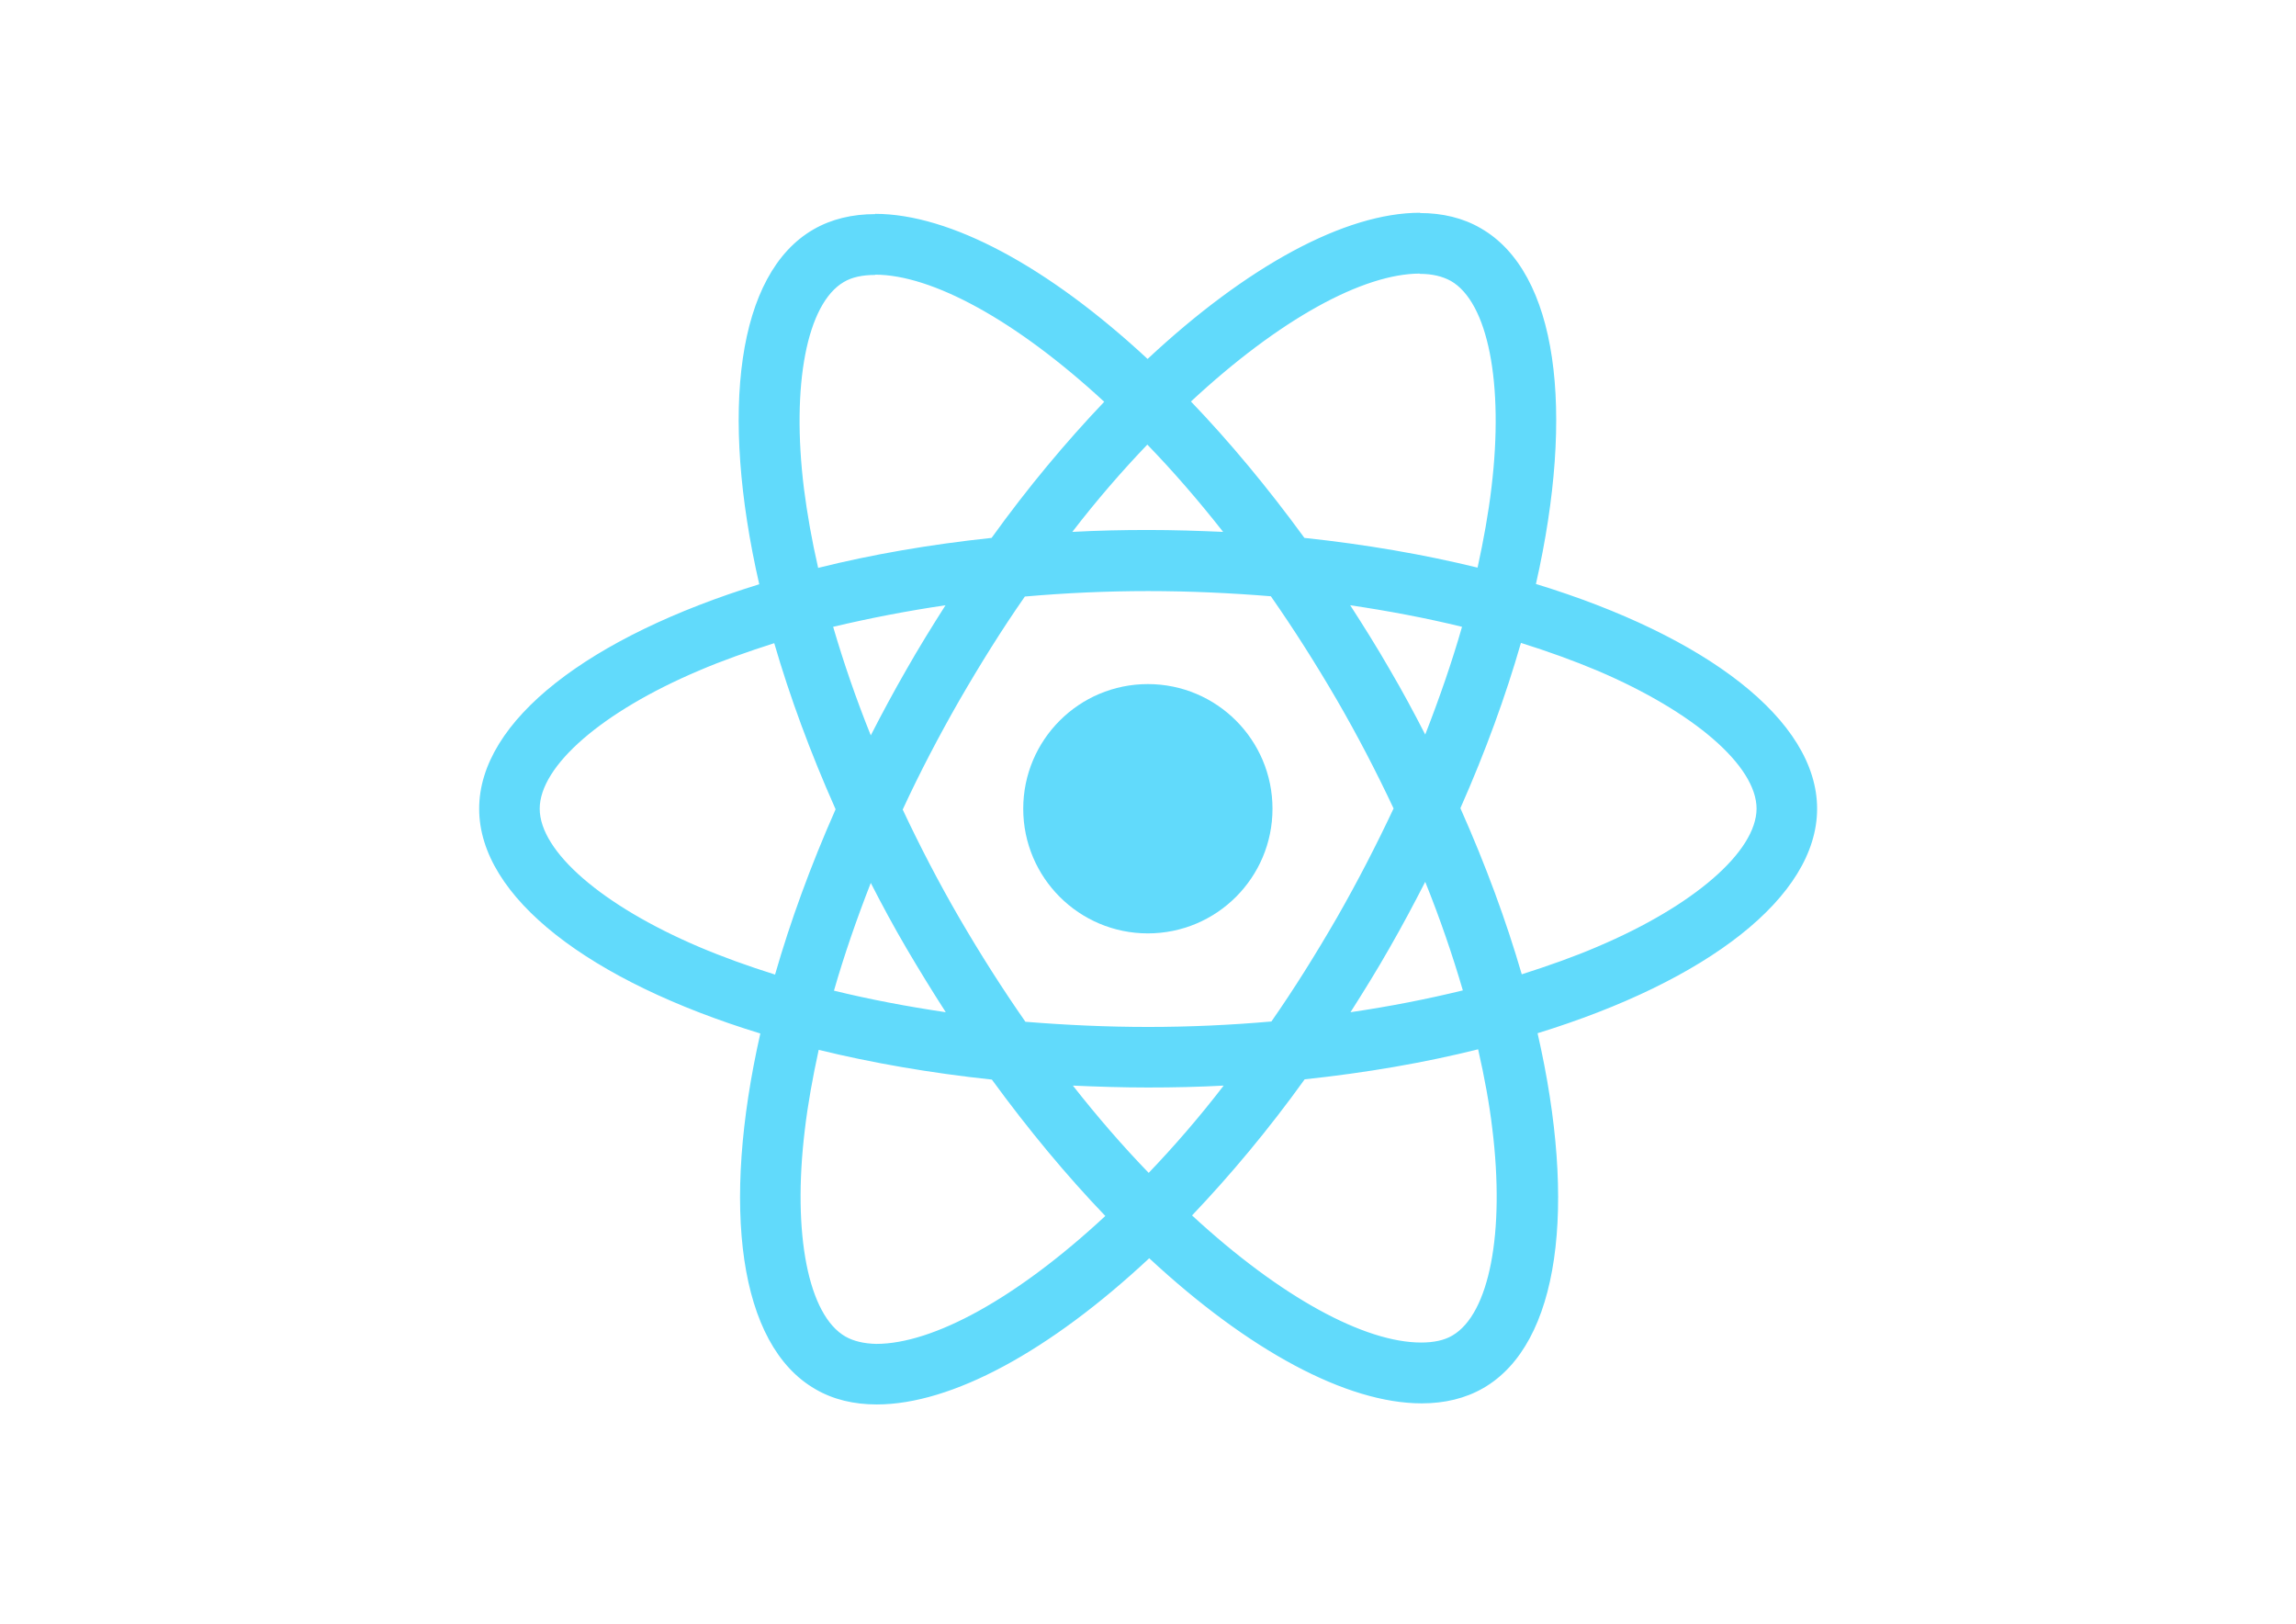
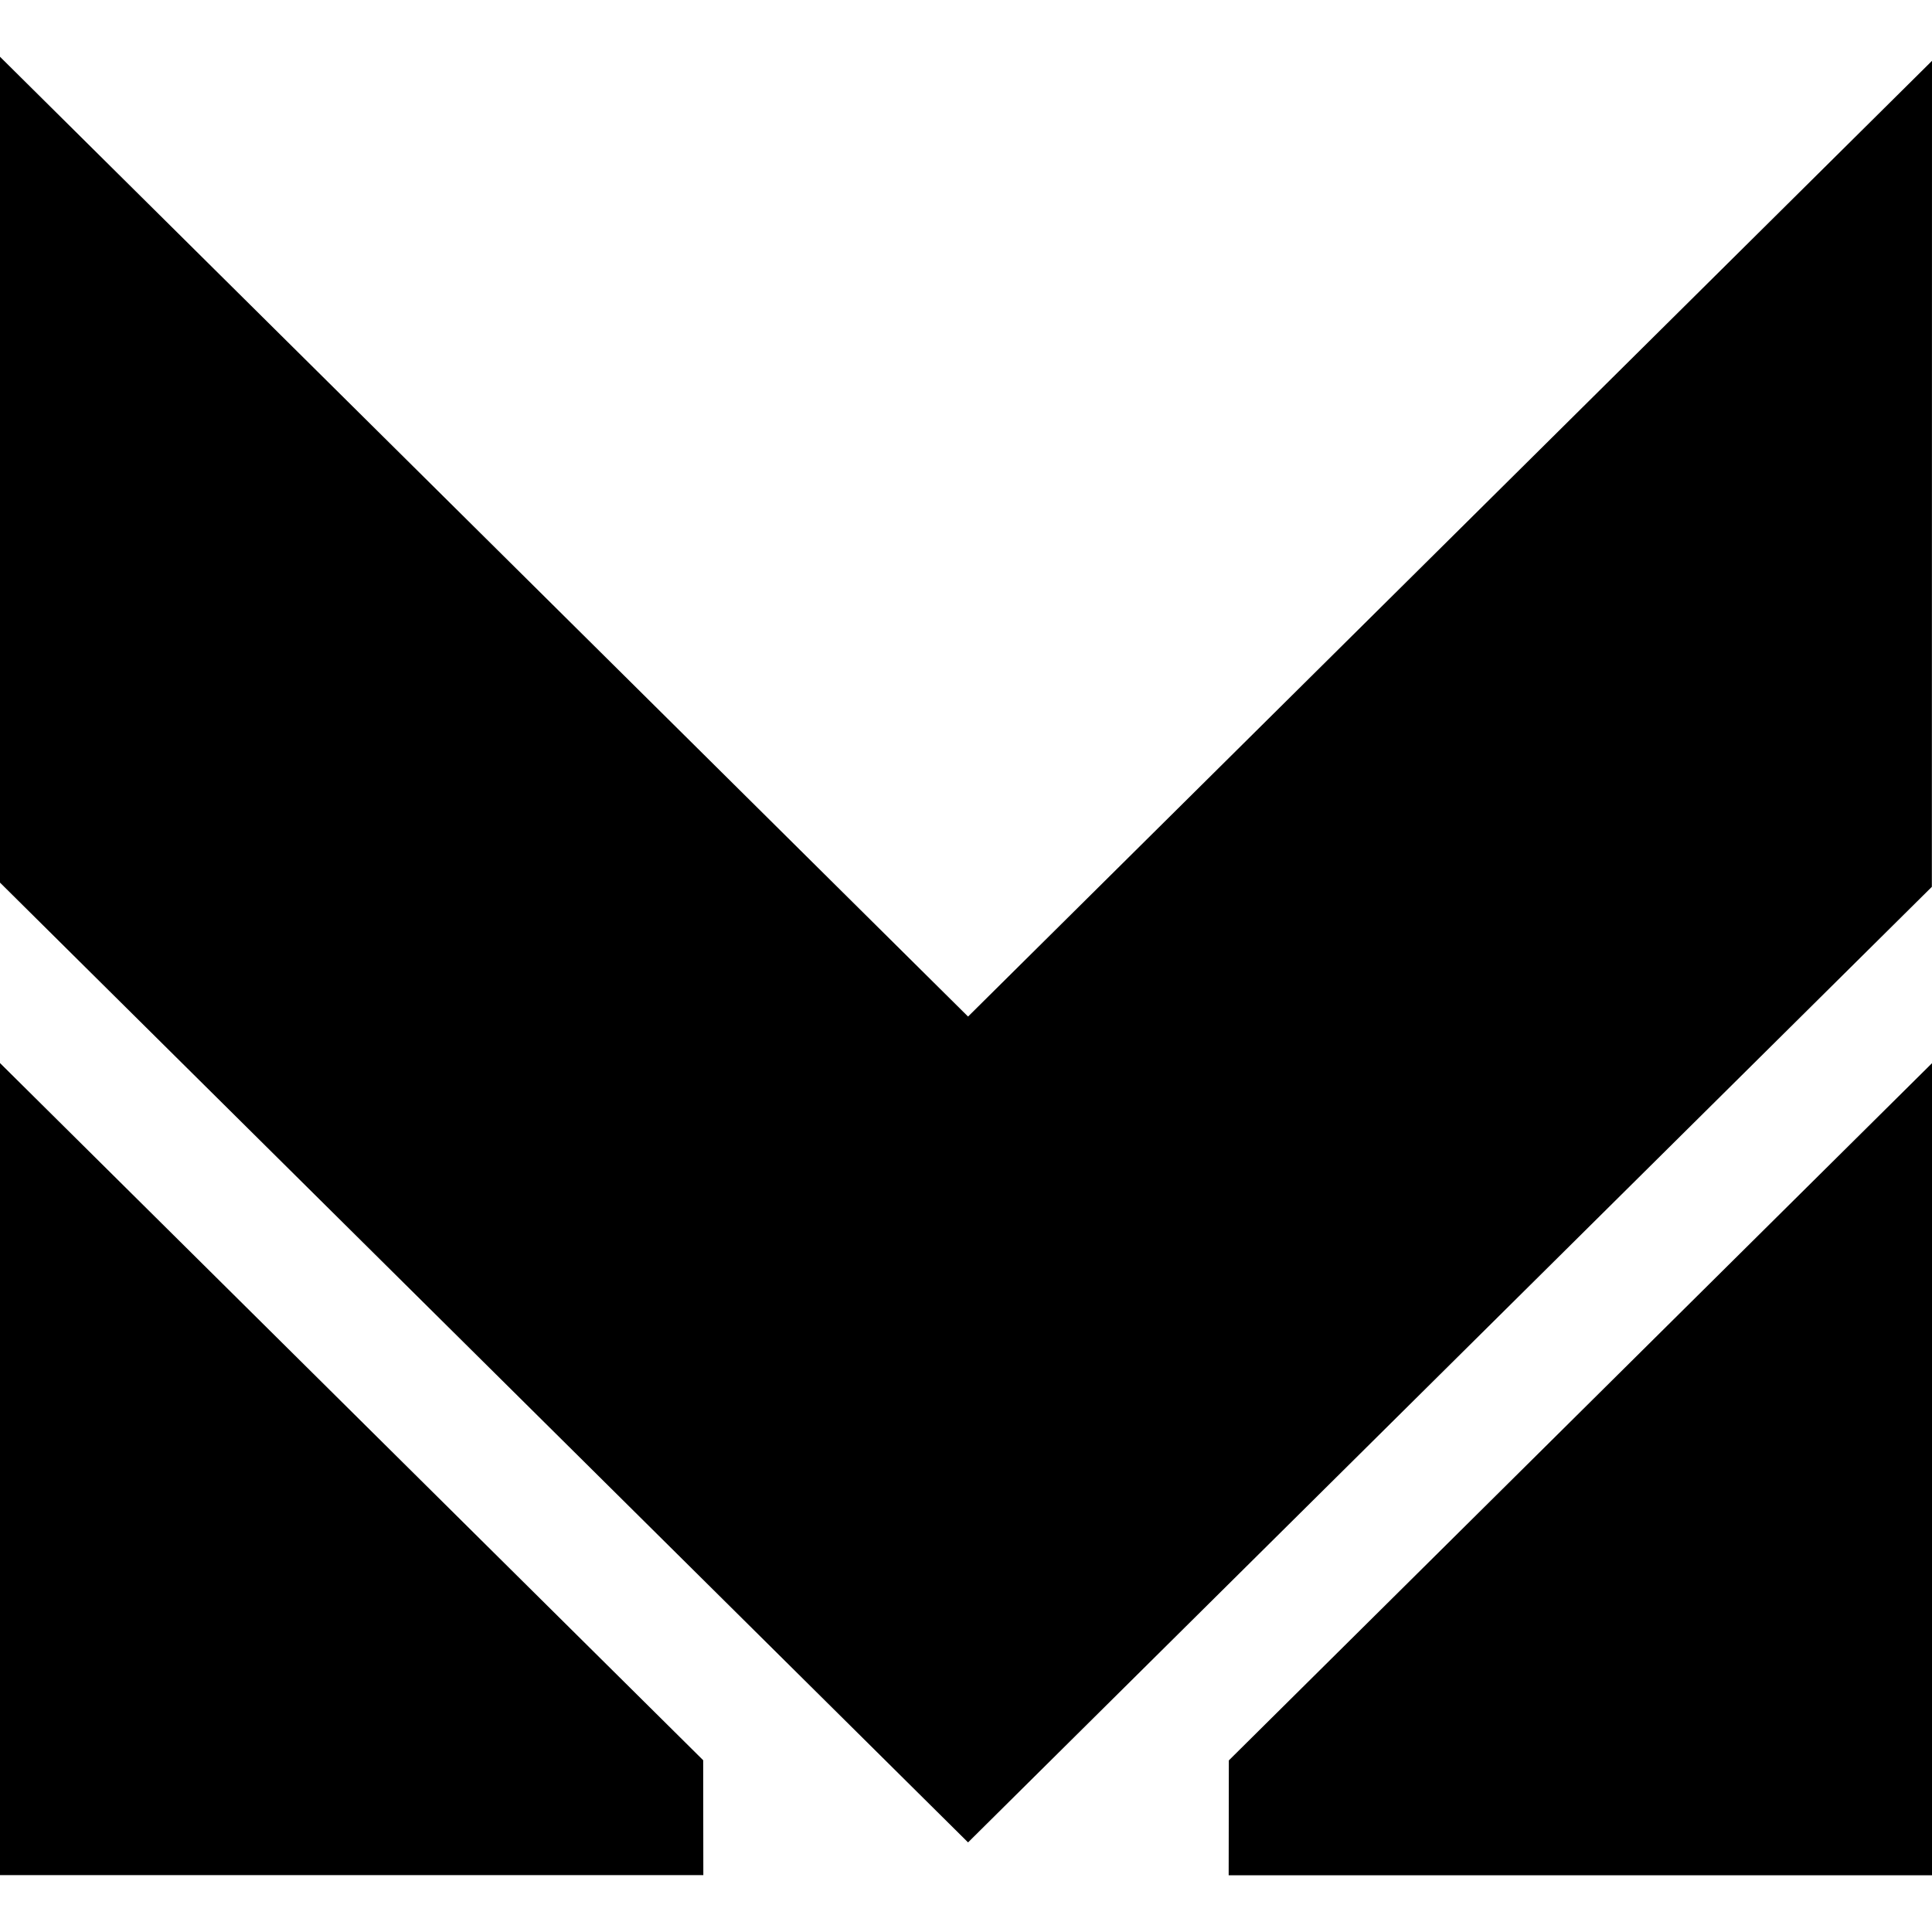
- <svg xmlns="http://www.w3.org/2000/svg" viewBox="0 0 841.9 595.3">
-   <g fill="#61DAFB">
-     <path d="M666.3 296.5c0-32.5-40.7-63.3-103.1-82.4 14.4-63.6 8-114.2-20.2-130.4-6.5-3.8-14.1-5.6-22.4-5.6v22.3c4.6 0 8.3.9 11.4 2.6 13.6 7.8 19.5 37.5 14.9 75.7-1.1 9.4-2.9 19.3-5.1 29.4-19.6-4.8-41-8.5-63.5-10.9-13.5-18.5-27.5-35.3-41.6-50 32.6-30.3 63.2-46.9 84-46.9V78c-27.5 0-63.5 19.6-99.9 53.6-36.4-33.8-72.4-53.2-99.9-53.2v22.3c20.7 0 51.4 16.5 84 46.6-14 14.7-28 31.4-41.3 49.9-22.6 2.4-44 6.1-63.6 11-2.3-10-4-19.7-5.2-29-4.7-38.2 1.1-67.9 14.6-75.8 3-1.8 6.9-2.6 11.5-2.6V78.5c-8.4 0-16 1.8-22.6 5.6-28.1 16.2-34.4 66.7-19.9 130.1-62.2 19.2-102.7 49.9-102.7 82.3 0 32.5 40.7 63.3 103.1 82.4-14.4 63.6-8 114.2 20.2 130.4 6.5 3.8 14.1 5.6 22.5 5.6 27.5 0 63.5-19.6 99.9-53.6 36.4 33.8 72.4 53.2 99.9 53.2 8.4 0 16-1.8 22.6-5.6 28.1-16.2 34.4-66.7 19.9-130.1 62-19.1 102.5-49.9 102.5-82.3zm-130.2-66.7c-3.7 12.9-8.3 26.2-13.5 39.5-4.1-8-8.4-16-13.1-24-4.6-8-9.5-15.8-14.4-23.4 14.2 2.1 27.9 4.7 41 7.9zm-45.8 106.5c-7.8 13.5-15.8 26.3-24.1 38.2-14.9 1.3-30 2-45.2 2-15.1 0-30.2-.7-45-1.9-8.3-11.9-16.4-24.6-24.2-38-7.6-13.1-14.5-26.4-20.8-39.8 6.2-13.4 13.2-26.8 20.7-39.9 7.8-13.5 15.8-26.3 24.1-38.2 14.9-1.3 30-2 45.2-2 15.1 0 30.2.7 45 1.9 8.3 11.9 16.4 24.6 24.2 38 7.6 13.1 14.5 26.4 20.8 39.8-6.3 13.4-13.2 26.8-20.7 39.9zm32.3-13c5.4 13.4 10 26.8 13.8 39.8-13.1 3.2-26.9 5.9-41.2 8 4.9-7.7 9.8-15.6 14.4-23.7 4.6-8 8.9-16.1 13-24.1zM421.2 430c-9.3-9.6-18.6-20.3-27.8-32 9 .4 18.2.7 27.5.7 9.4 0 18.7-.2 27.8-.7-9 11.7-18.3 22.4-27.5 32zm-74.4-58.9c-14.2-2.1-27.9-4.7-41-7.9 3.7-12.9 8.3-26.2 13.5-39.5 4.1 8 8.4 16 13.1 24 4.7 8 9.5 15.8 14.4 23.4zM420.7 163c9.3 9.6 18.6 20.3 27.8 32-9-.4-18.2-.7-27.5-.7-9.4 0-18.7.2-27.8.7 9-11.7 18.3-22.4 27.5-32zm-74 58.9c-4.9 7.7-9.8 15.6-14.4 23.7-4.6 8-8.9 16-13 24-5.4-13.4-10-26.8-13.8-39.8 13.1-3.1 26.9-5.8 41.2-7.9zm-90.5 125.2c-35.4-15.1-58.3-34.9-58.3-50.6 0-15.7 22.9-35.6 58.3-50.6 8.6-3.7 18-7 27.7-10.1 5.7 19.6 13.2 40 22.5 60.9-9.2 20.8-16.6 41.1-22.2 60.6-9.9-3.1-19.3-6.5-28-10.2zM310 490c-13.6-7.8-19.5-37.5-14.9-75.7 1.1-9.4 2.9-19.3 5.1-29.4 19.6 4.8 41 8.5 63.5 10.9 13.5 18.5 27.5 35.3 41.6 50-32.6 30.3-63.2 46.9-84 46.9-4.5-.1-8.3-1-11.3-2.7zm237.2-76.2c4.7 38.2-1.1 67.9-14.6 75.8-3 1.8-6.9 2.6-11.5 2.6-20.7 0-51.4-16.5-84-46.6 14-14.7 28-31.4 41.3-49.9 22.6-2.4 44-6.1 63.6-11 2.3 10.1 4.1 19.8 5.2 29.1zm38.5-66.7c-8.6 3.7-18 7-27.7 10.1-5.7-19.6-13.2-40-22.5-60.9 9.2-20.8 16.6-41.1 22.2-60.6 9.9 3.1 19.3 6.5 28.1 10.2 35.4 15.1 58.3 34.9 58.3 50.6-.1 15.7-23 35.6-58.4 50.6zM320.8 78.4z" />
-     <circle cx="420.9" cy="296.5" r="45.7" />
-     <path d="M520.5 78.1z" />
+ <svg xmlns="http://www.w3.org/2000/svg" version="1.1" id="Capa_1" x="0px" y="0px" width="92.896px" height="92.896px" viewBox="0 0 92.896 92.896" style="enable-background:new 0 0 92.896 92.896;" xml:space="preserve">
+   <g>
+     <g>
+       <polygon points="0,51.115 0,90.161 33.818,90.161 33.811,84.637   " />
+       <polygon points="59.078,90.168 92.896,90.168 92.896,51.121 59.086,84.645   " />
+       <polygon points="92.896,2.925 46.547,48.879 0,2.729 0,42.438 46.547,88.588 92.889,42.641   " />
+     </g>
  </g>
+   <g>
+ </g>
+   <g>
+ </g>
+   <g>
+ </g>
+   <g>
+ </g>
+   <g>
+ </g>
+   <g>
+ </g>
+   <g>
+ </g>
+   <g>
+ </g>
+   <g>
+ </g>
+   <g>
+ </g>
+   <g>
+ </g>
+   <g>
+ </g>
+   <g>
+ </g>
+   <g>
+ </g>
+   <g>
+ </g>
</svg>
